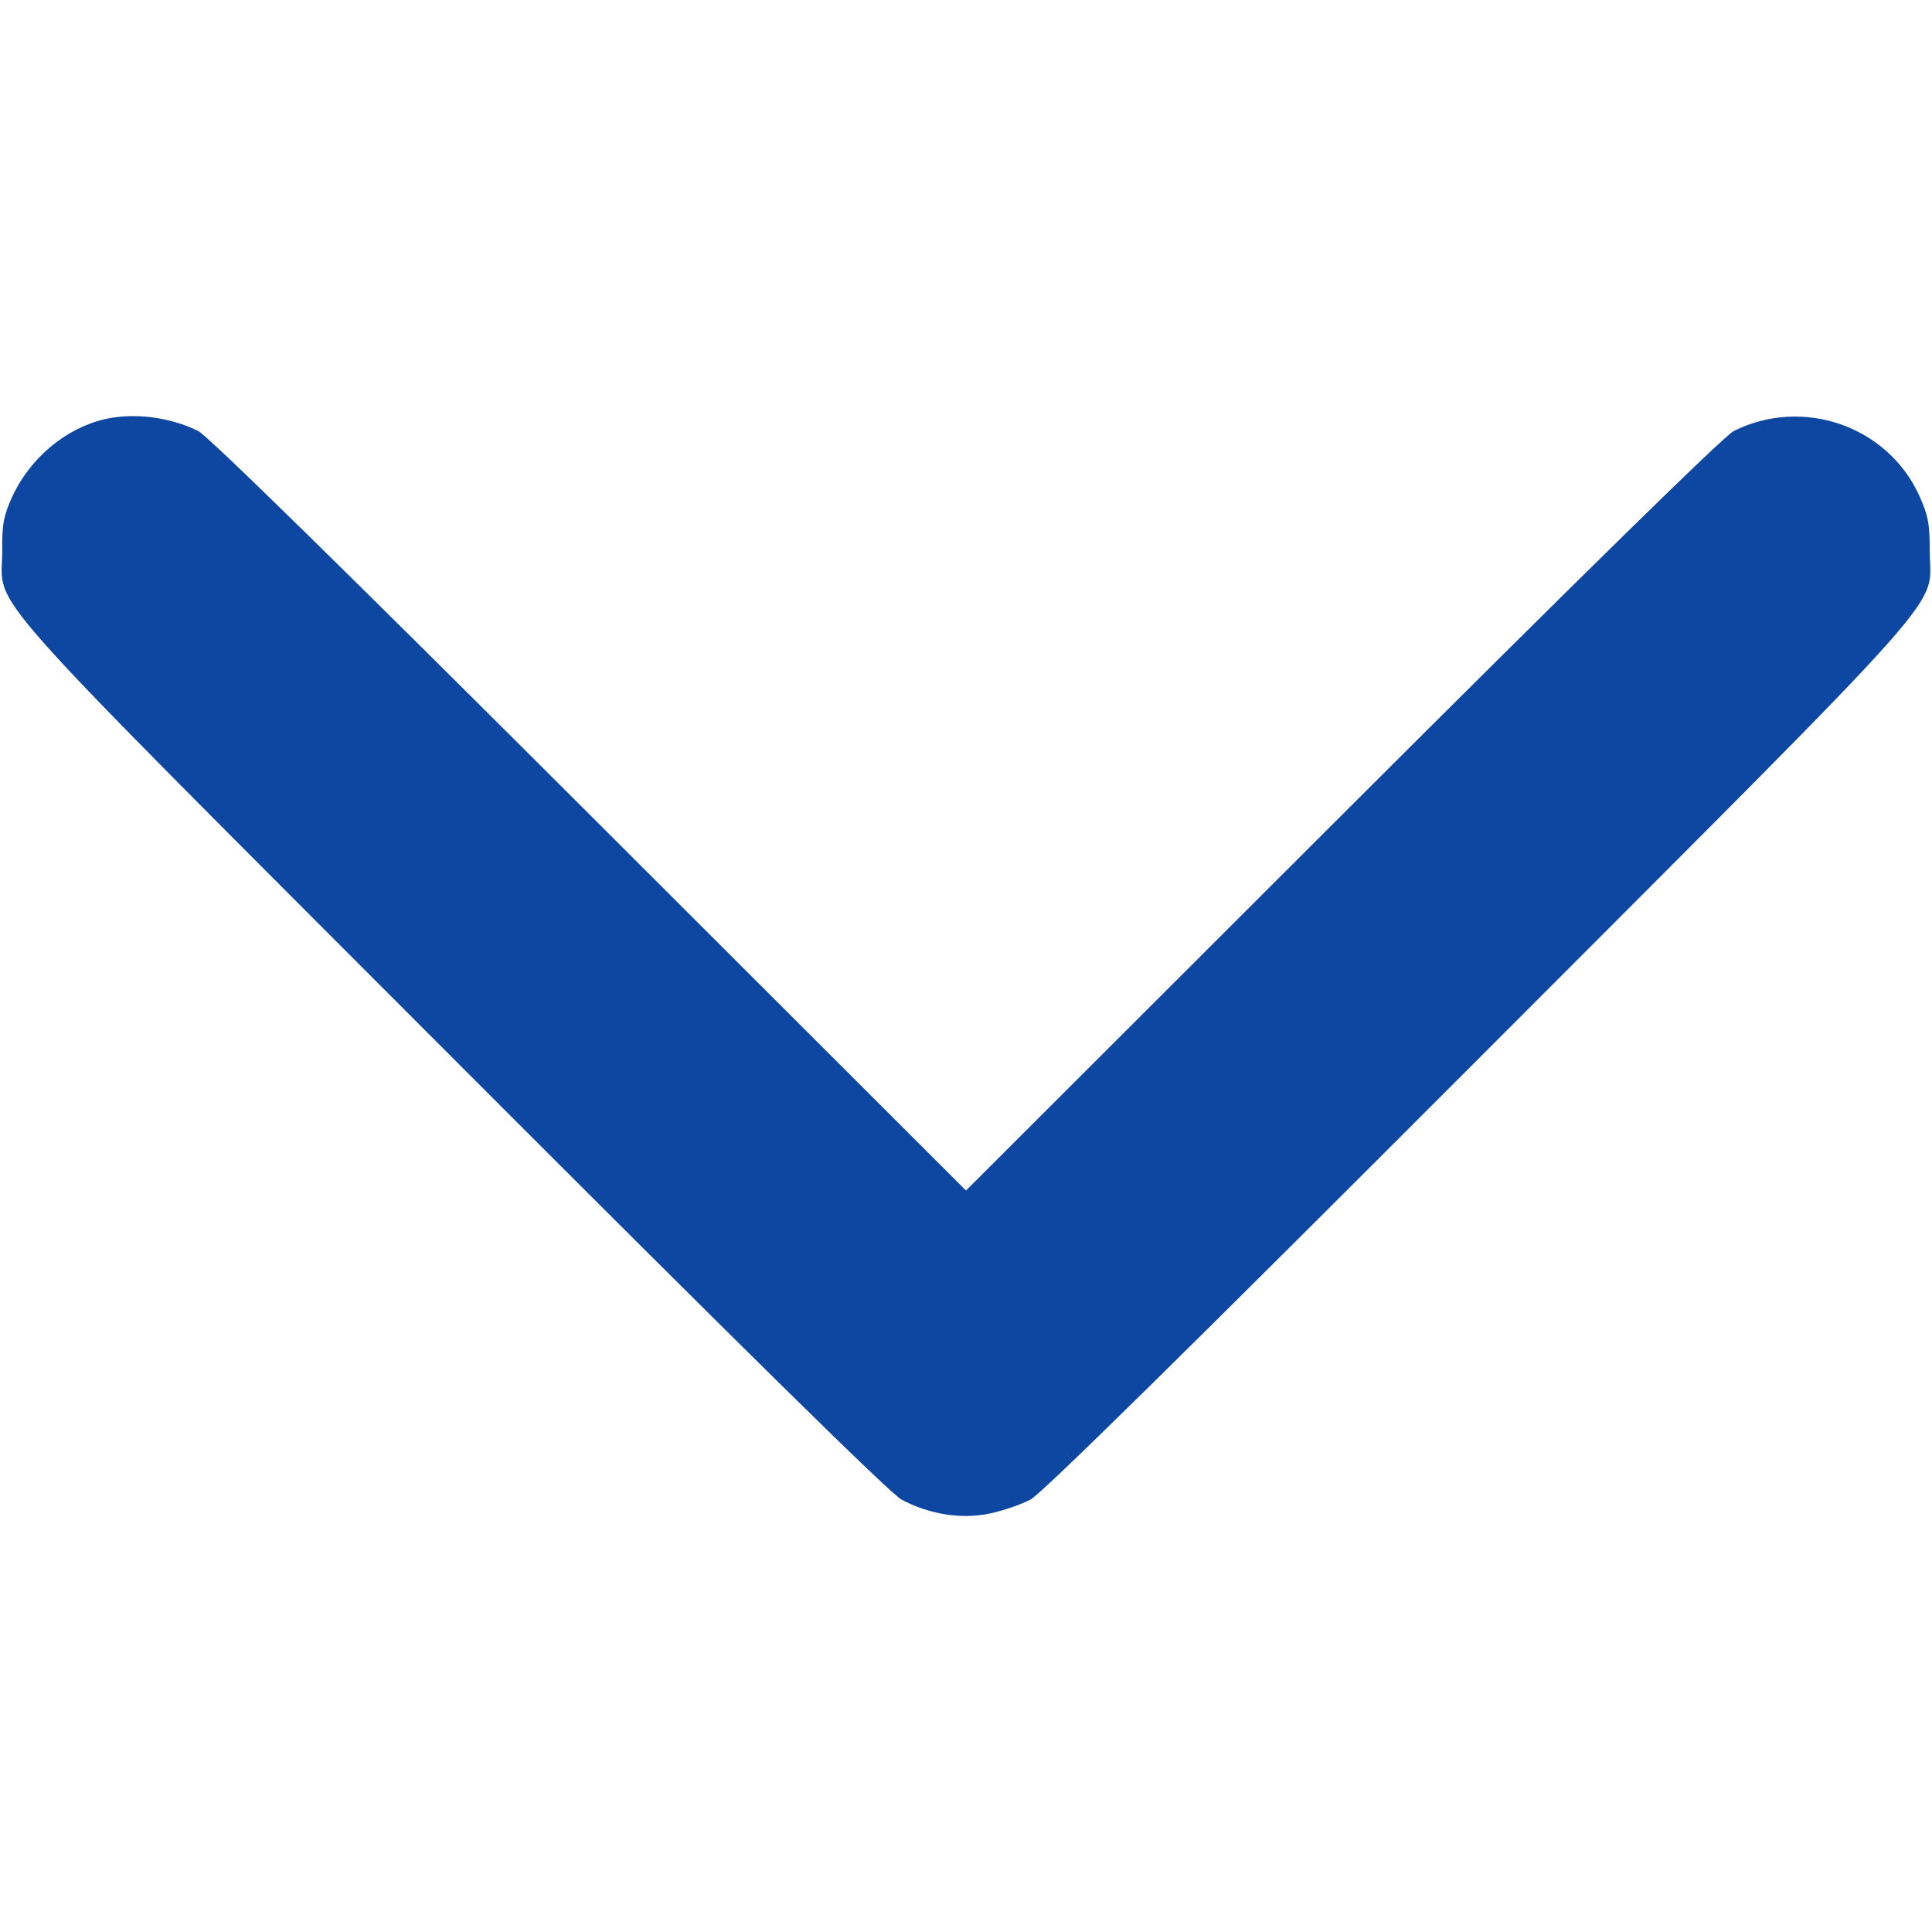
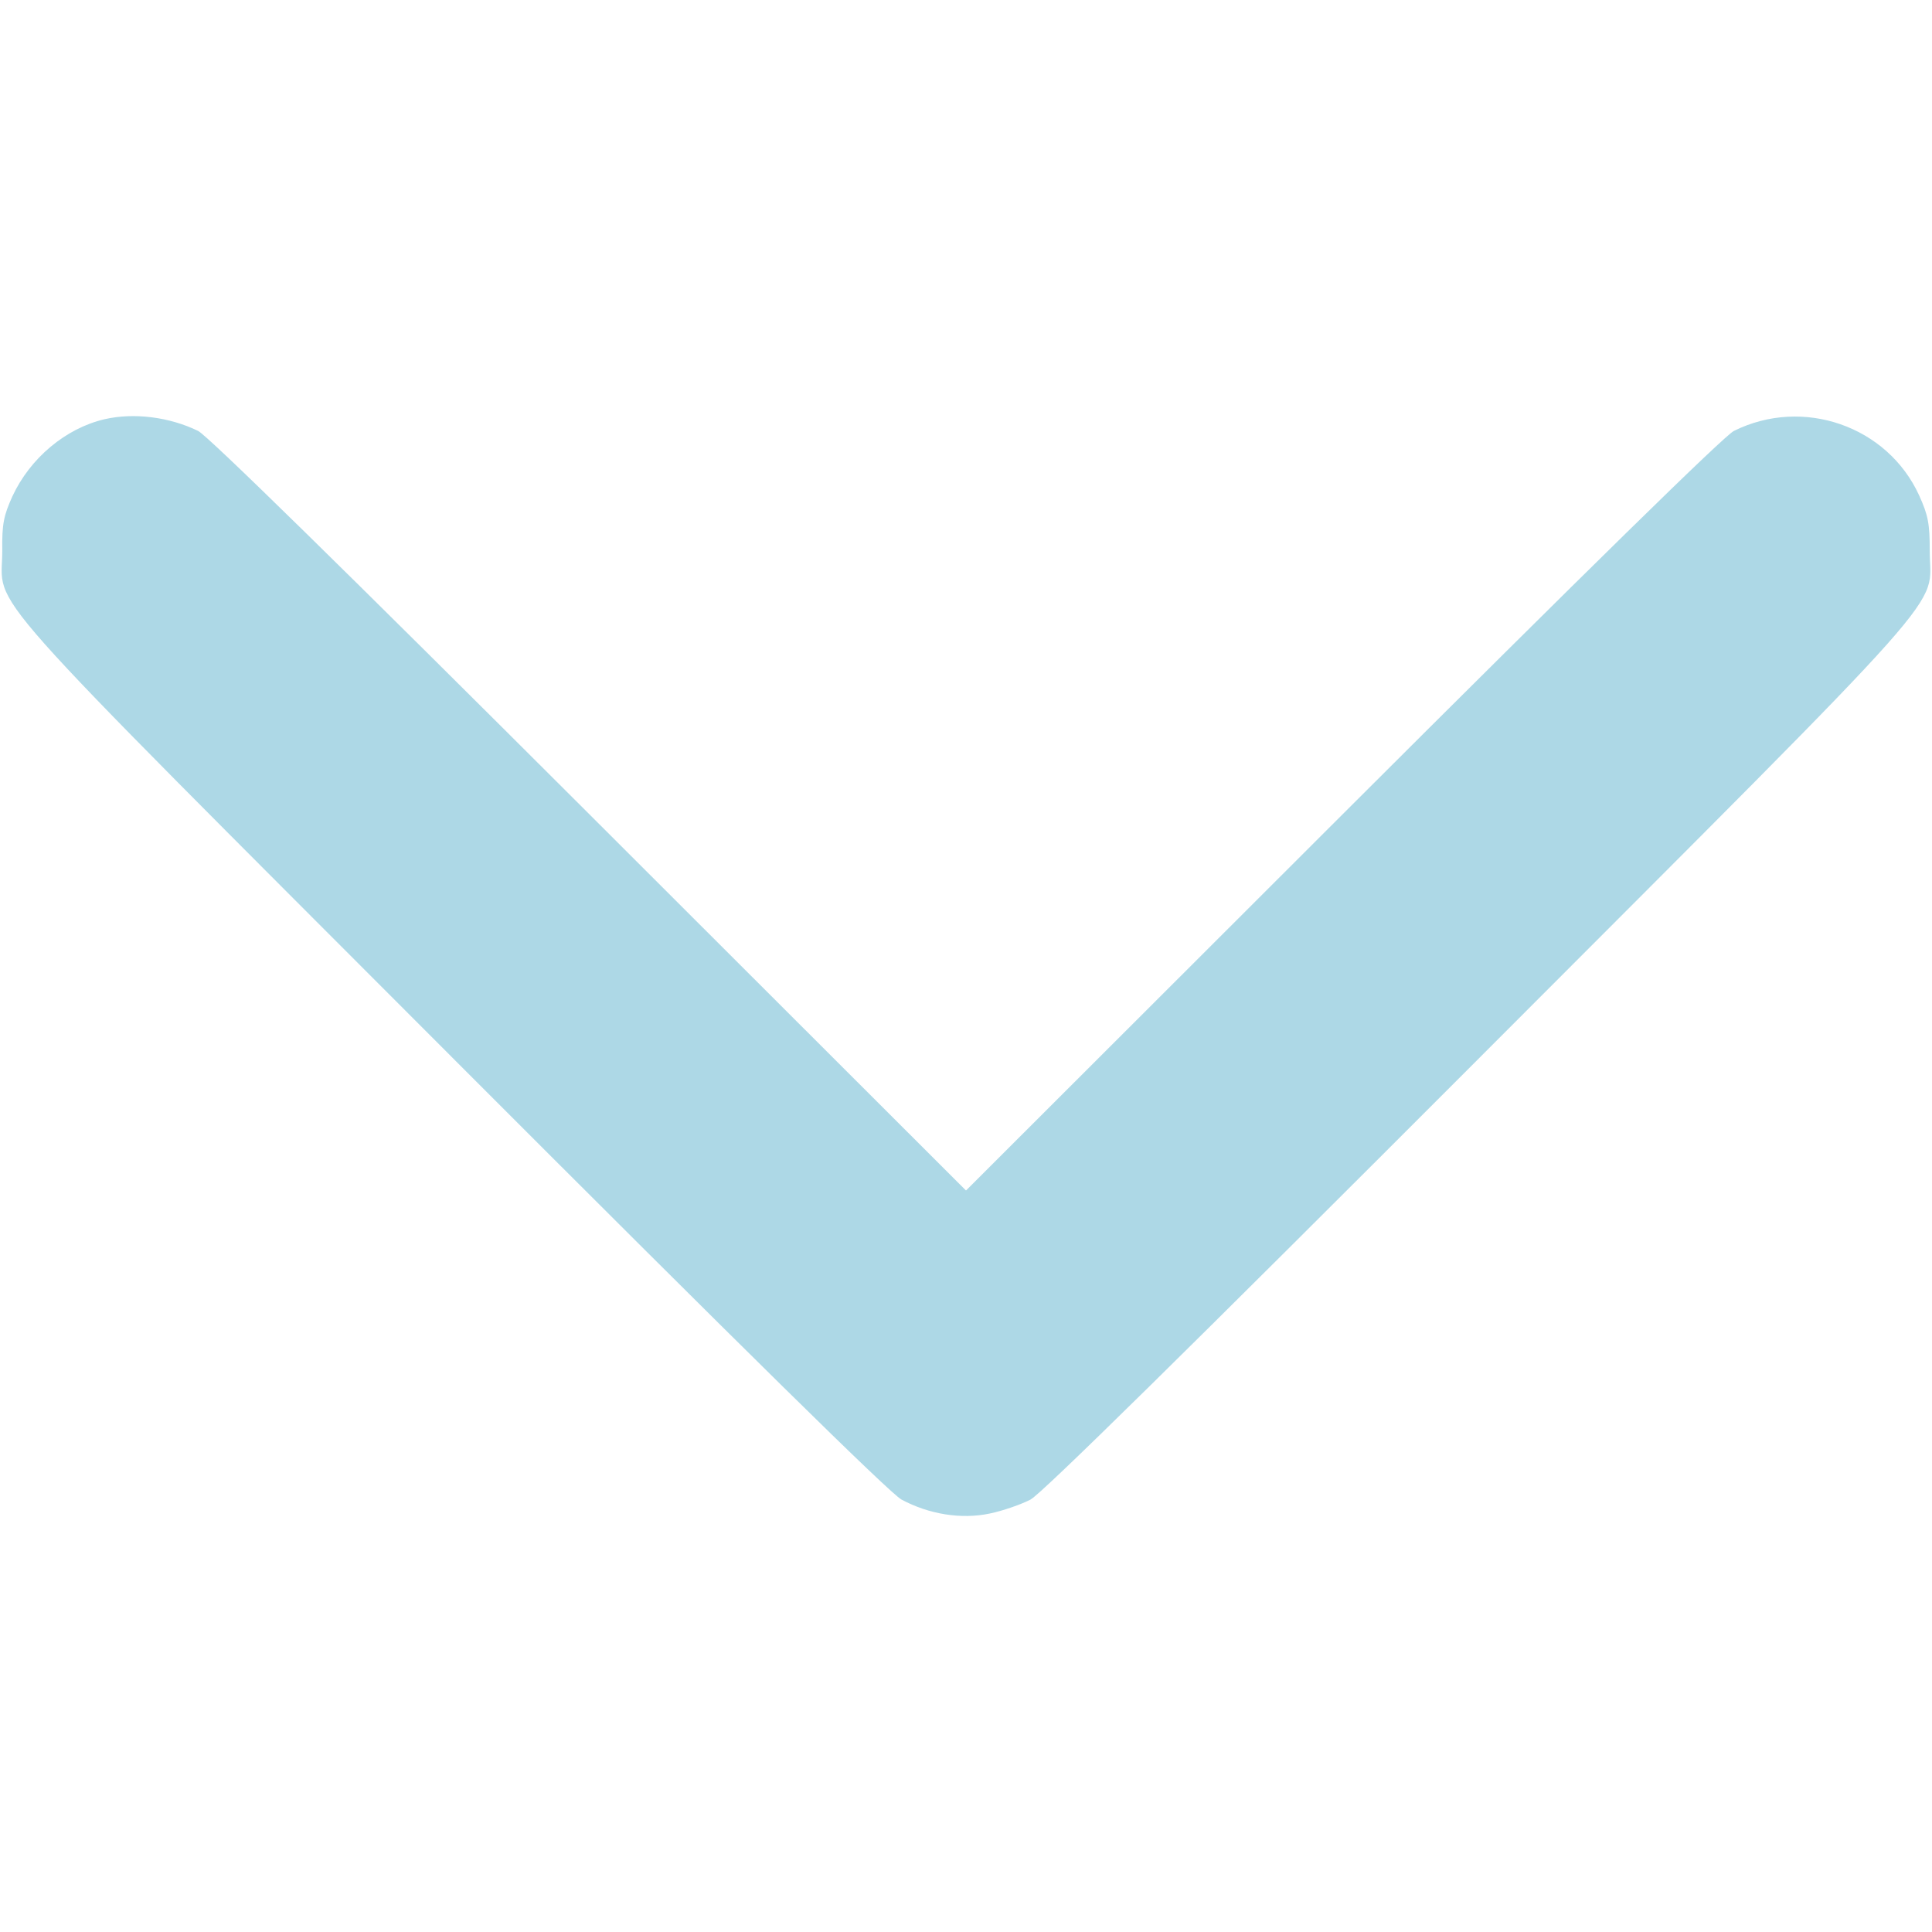
<svg xmlns="http://www.w3.org/2000/svg" version="1.0" width="512pt" height="512pt" viewBox="0 0 512 512" preserveAspectRatio="xMidYMid meet">
-   <g transform="translate(0,512) scale(0.1,-0.1)" fill="#0D47A1" stroke="none">
+   <g transform="translate(0,512) scale(0.1,-0.1)" fill="lightblue" stroke="none">
    <path d="M277 4009 c-103 -24 -197 -103 -244 -204 -23 -51 -28 -73 -27 -145 0 -160 -96 -52 1192 -1342 777 -778 1160 -1155 1191 -1172 73 -39 158 -53 234 -37 34 7 83 24 108 37 31 17 414 394 1191 1172 1288 1290 1192 1182 1192 1342 0 72 -4 94 -28 147 -84 184 -308 262 -491 171 -26 -13 -388 -368 -1037 -1016 l-998 -997 -998 997 c-652 651 -1011 1003 -1037 1016 -76 37 -170 49 -248 31z" />
  </g>
</svg>
